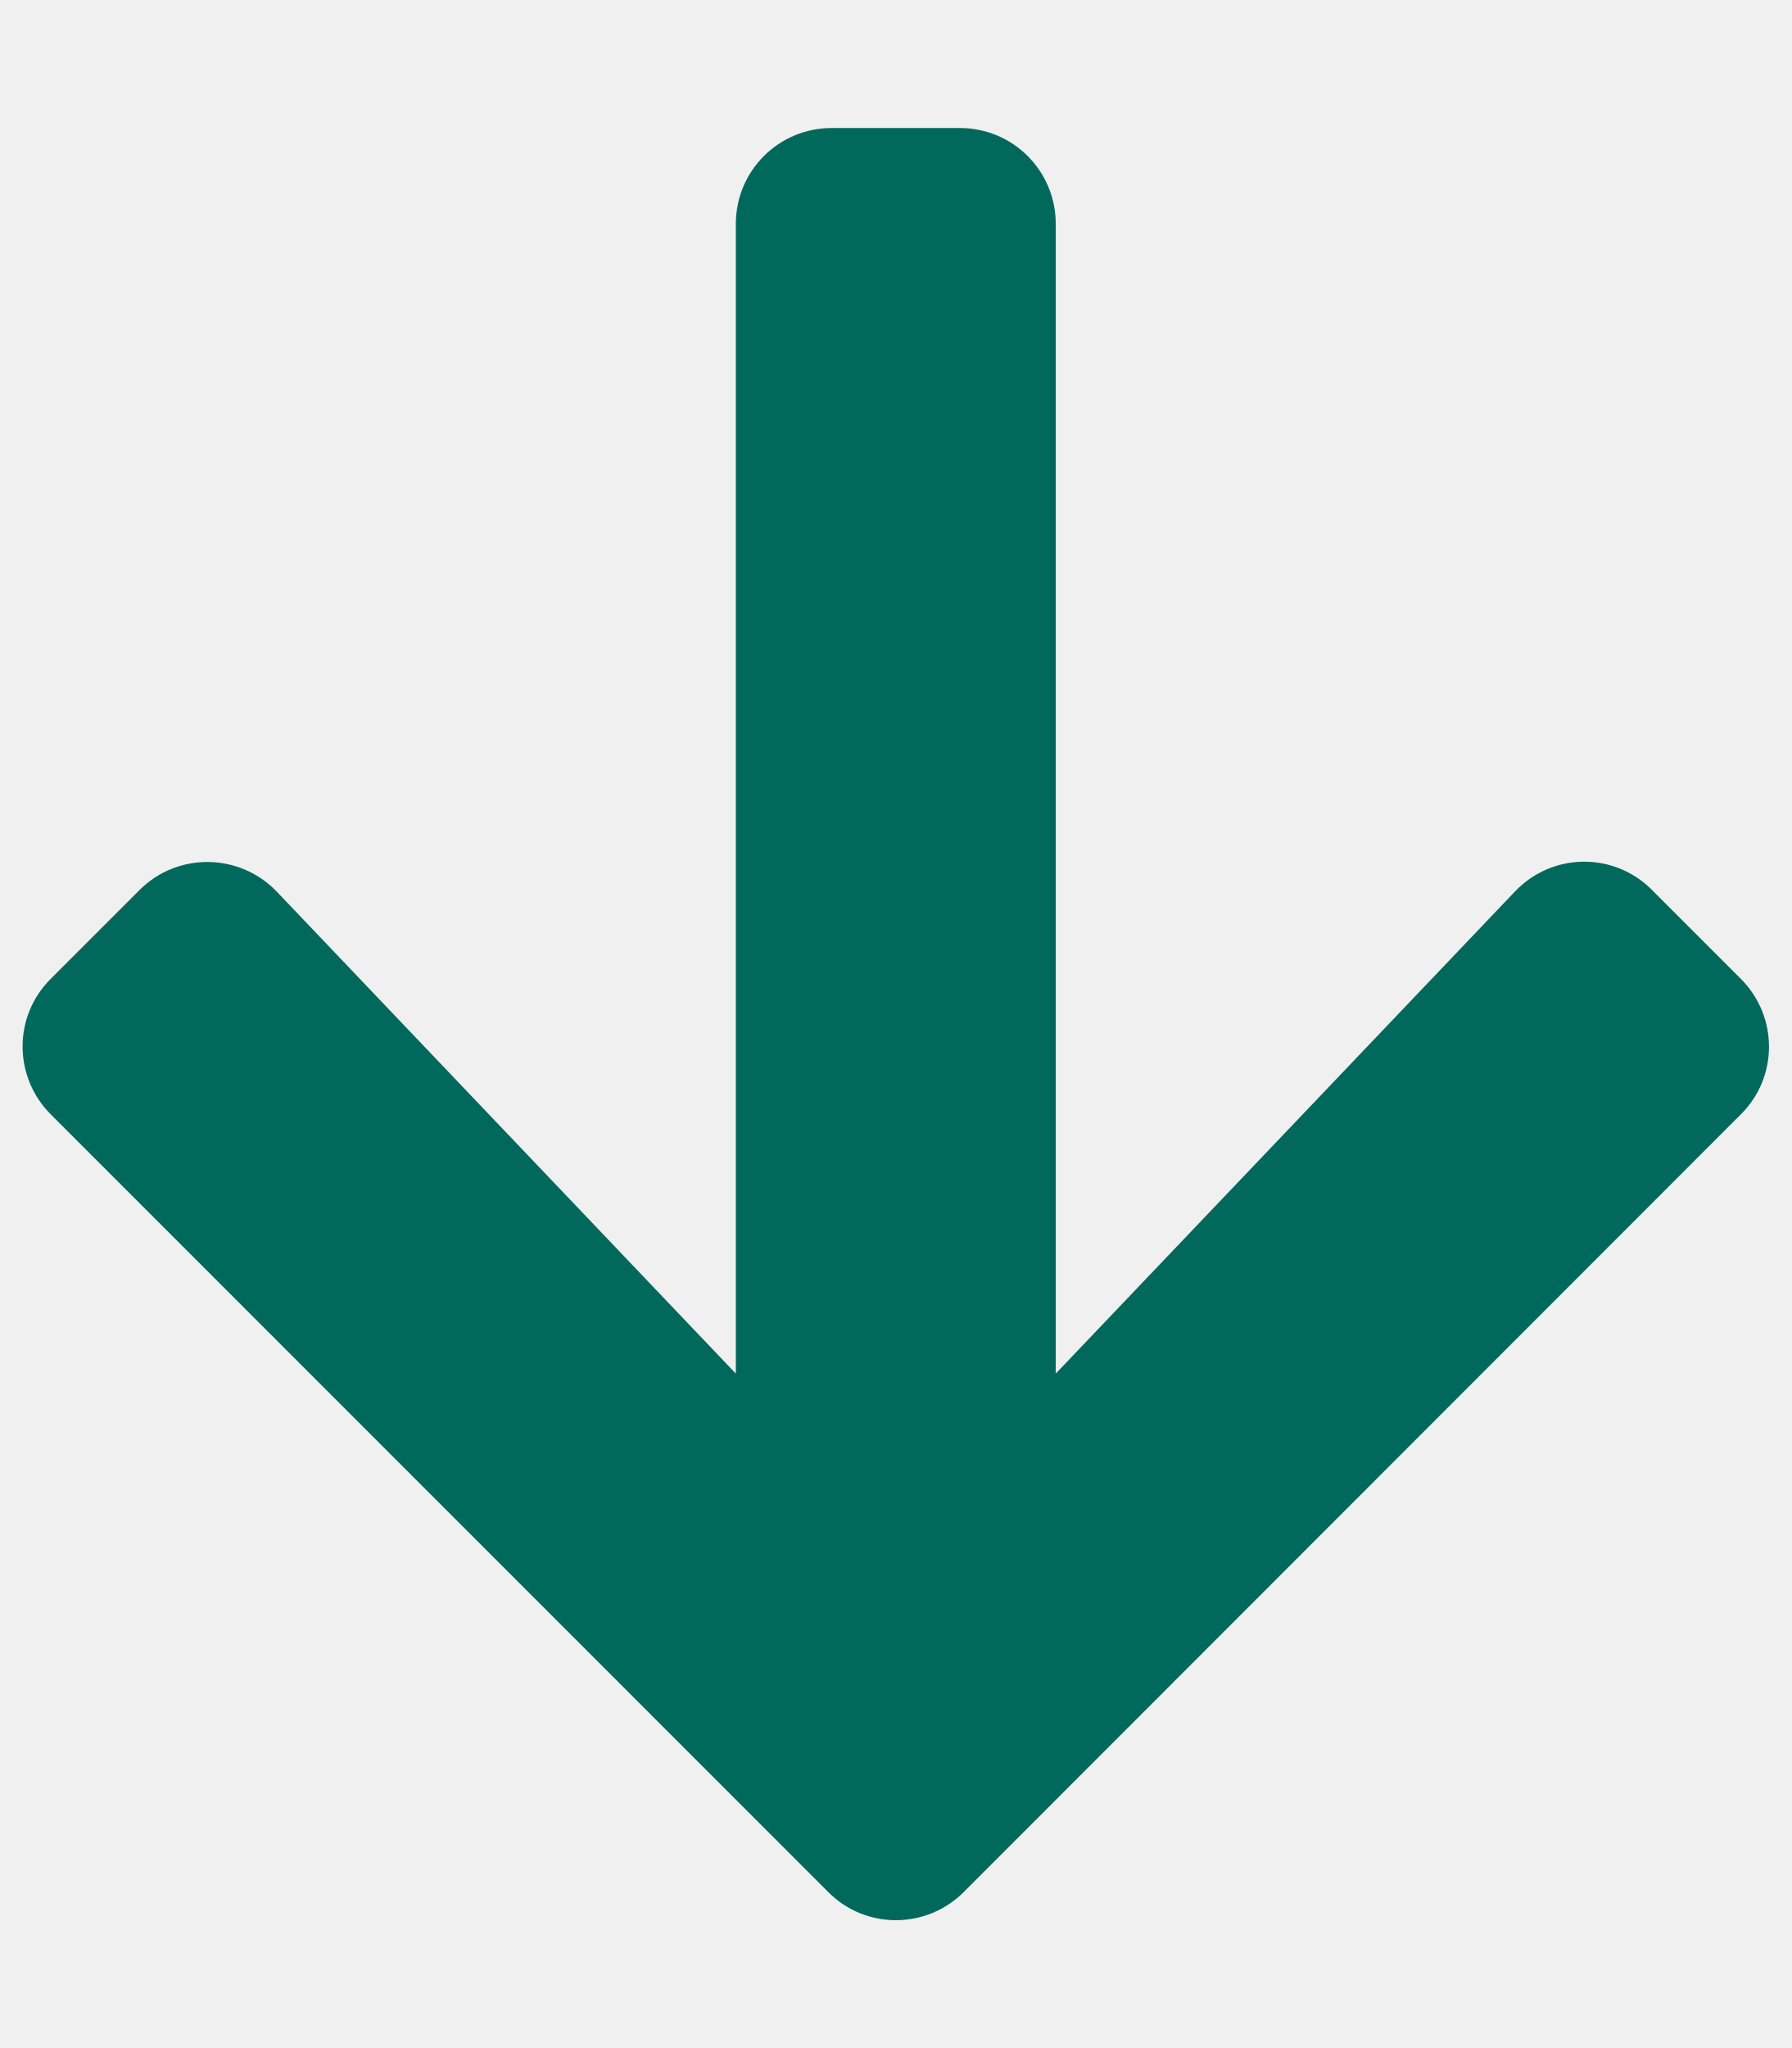
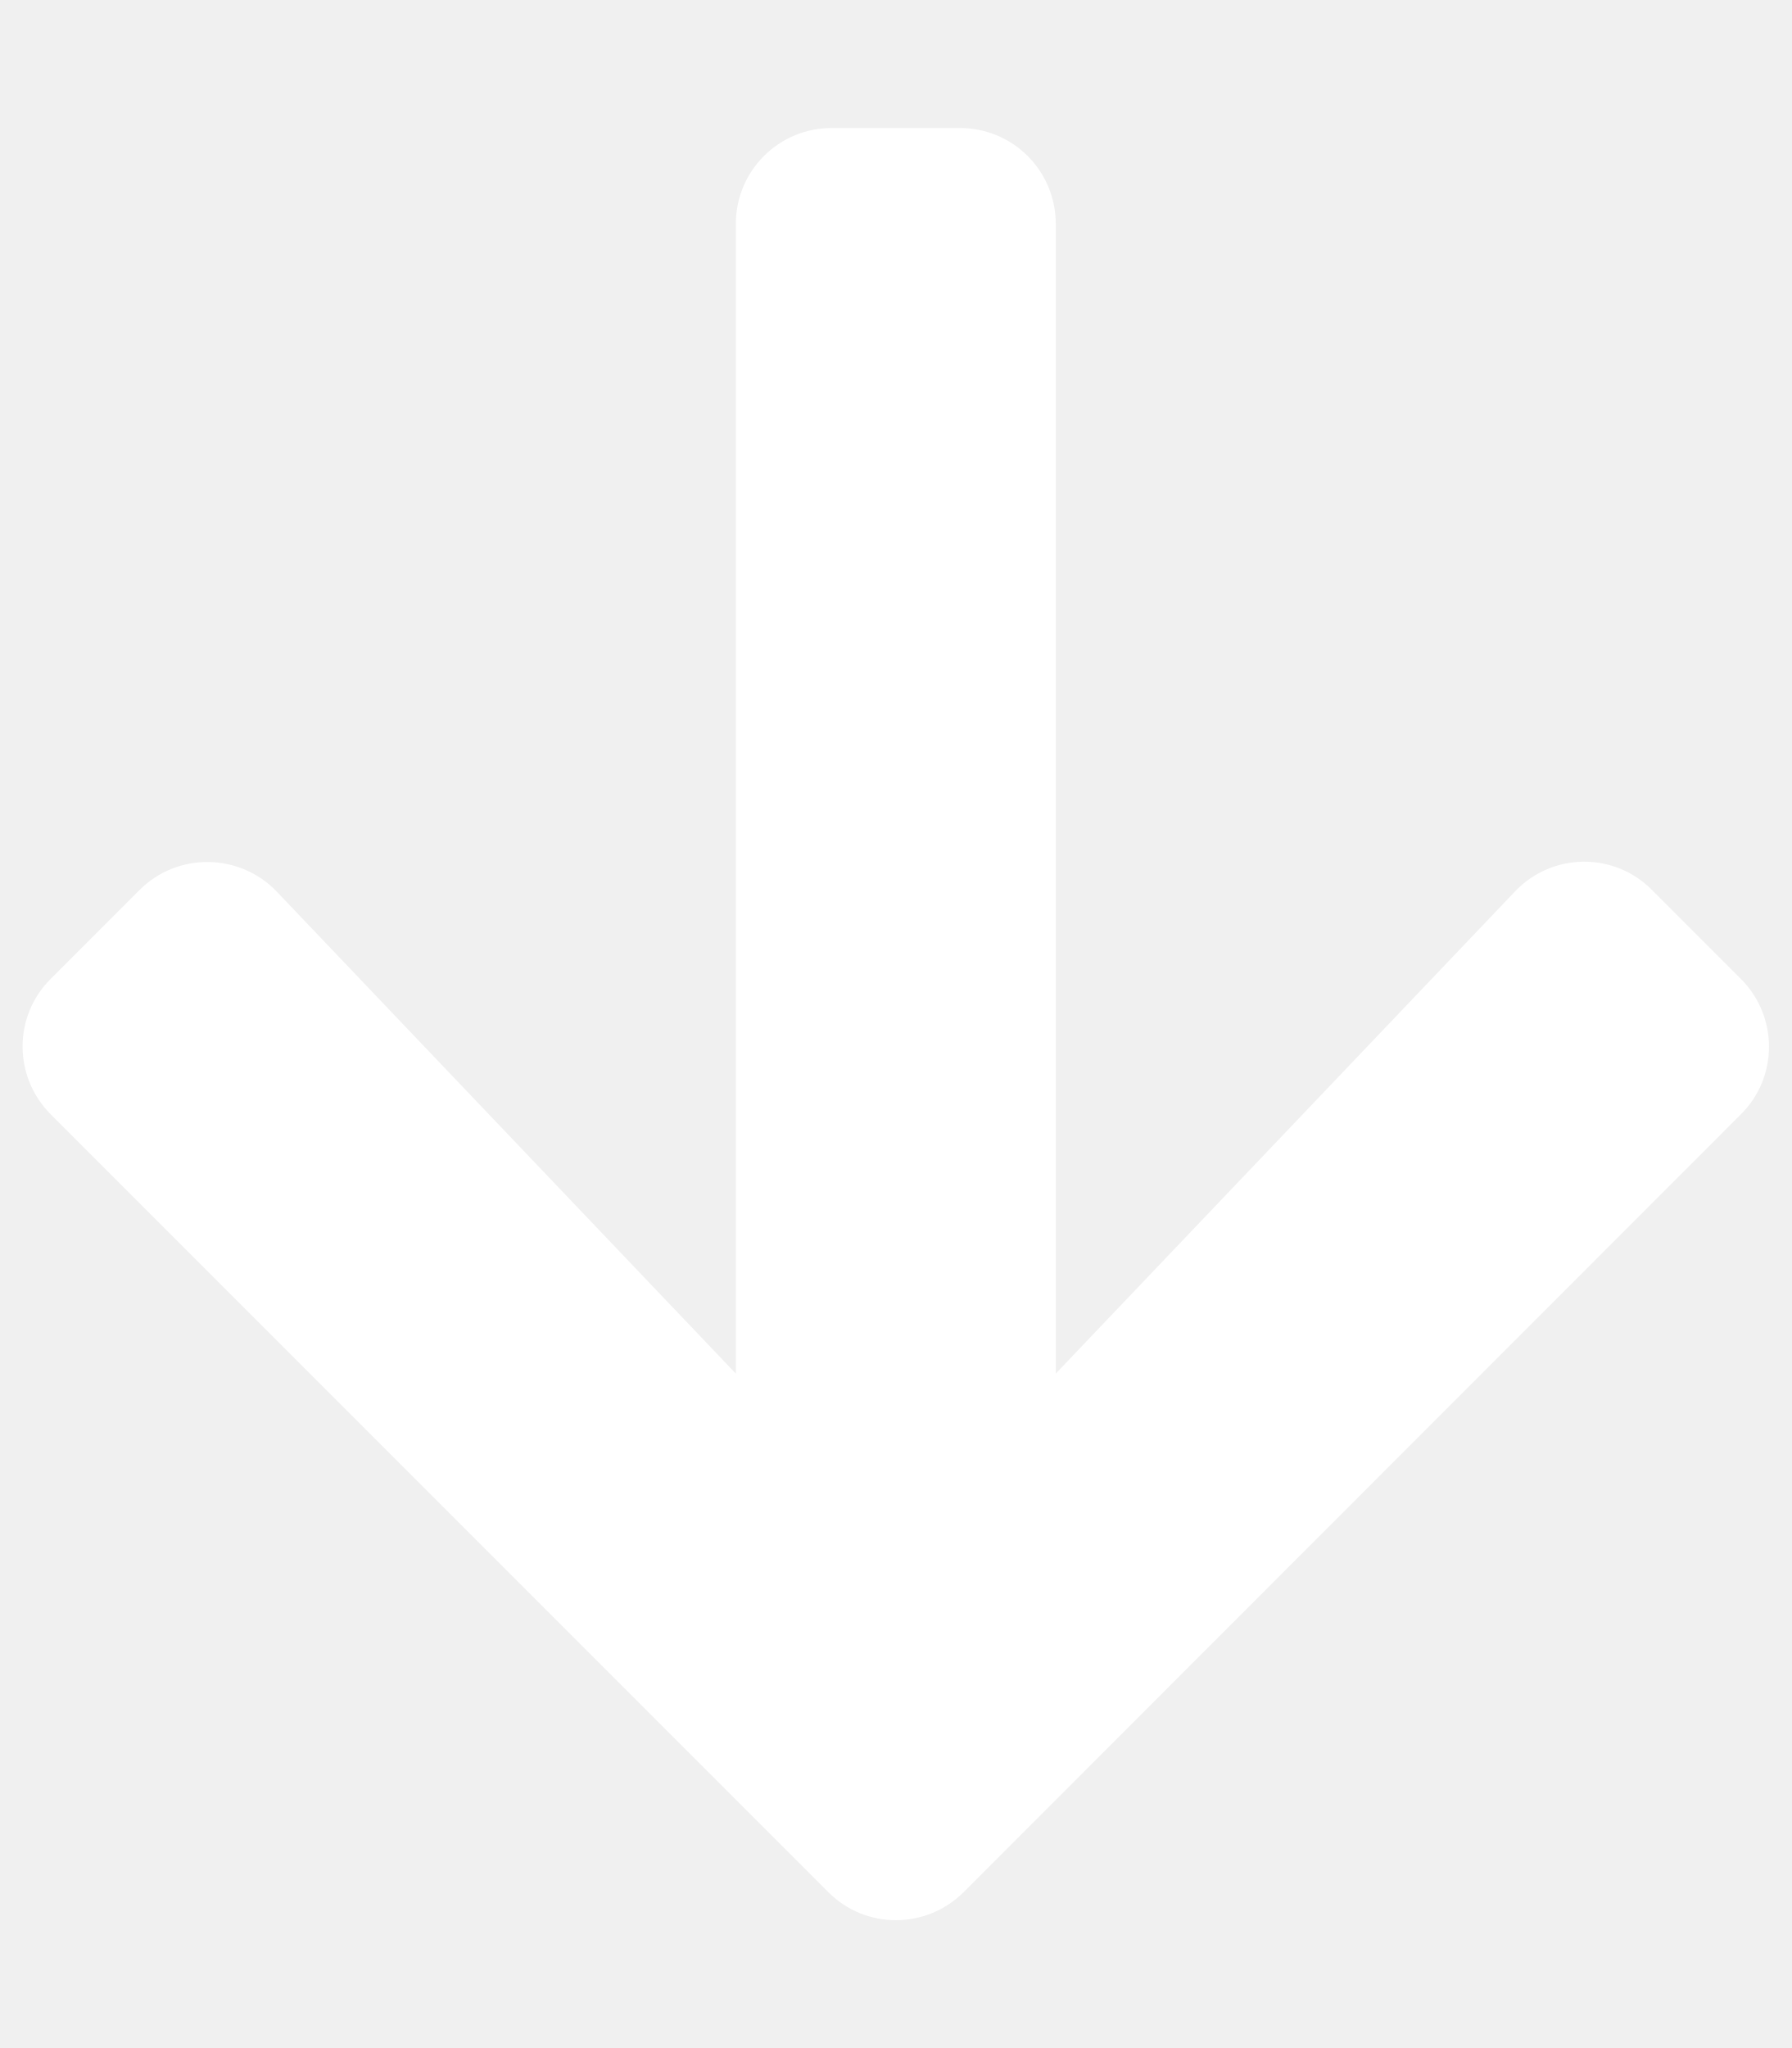
<svg xmlns="http://www.w3.org/2000/svg" aria-hidden="true" focusable="false" data-prefix="fas" data-icon="arrow-down" class="image_on_button" role="img" viewBox="0 0 448 512">
-   <path fill="#00695c" d="M413.1 222.5l22.2 22.2c9.4 9.4 9.4 24.6 0 33.9L241 473c-9.4 9.4-24.6 9.4-33.9 0L12.7 278.6c-9.4-9.4-9.4-24.6 0-33.9l22.2-22.2c9.5-9.5 25-9.3 34.3.4L184 343.4V56c0-13.3 10.7-24 24-24h32c13.3 0 24 10.7 24 24v287.4l114.8-120.5c9.3-9.8 24.8-10 34.3-.4z" />
+   <path fill="white" d="M413.1 222.5l22.2 22.2c9.4 9.4 9.4 24.6 0 33.9L241 473c-9.4 9.4-24.6 9.4-33.9 0L12.7 278.6c-9.4-9.4-9.4-24.6 0-33.9l22.2-22.2c9.5-9.5 25-9.3 34.3.4L184 343.4V56c0-13.3 10.7-24 24-24h32c13.3 0 24 10.7 24 24v287.4l114.8-120.5c9.3-9.8 24.8-10 34.3-.4z" />
</svg>
